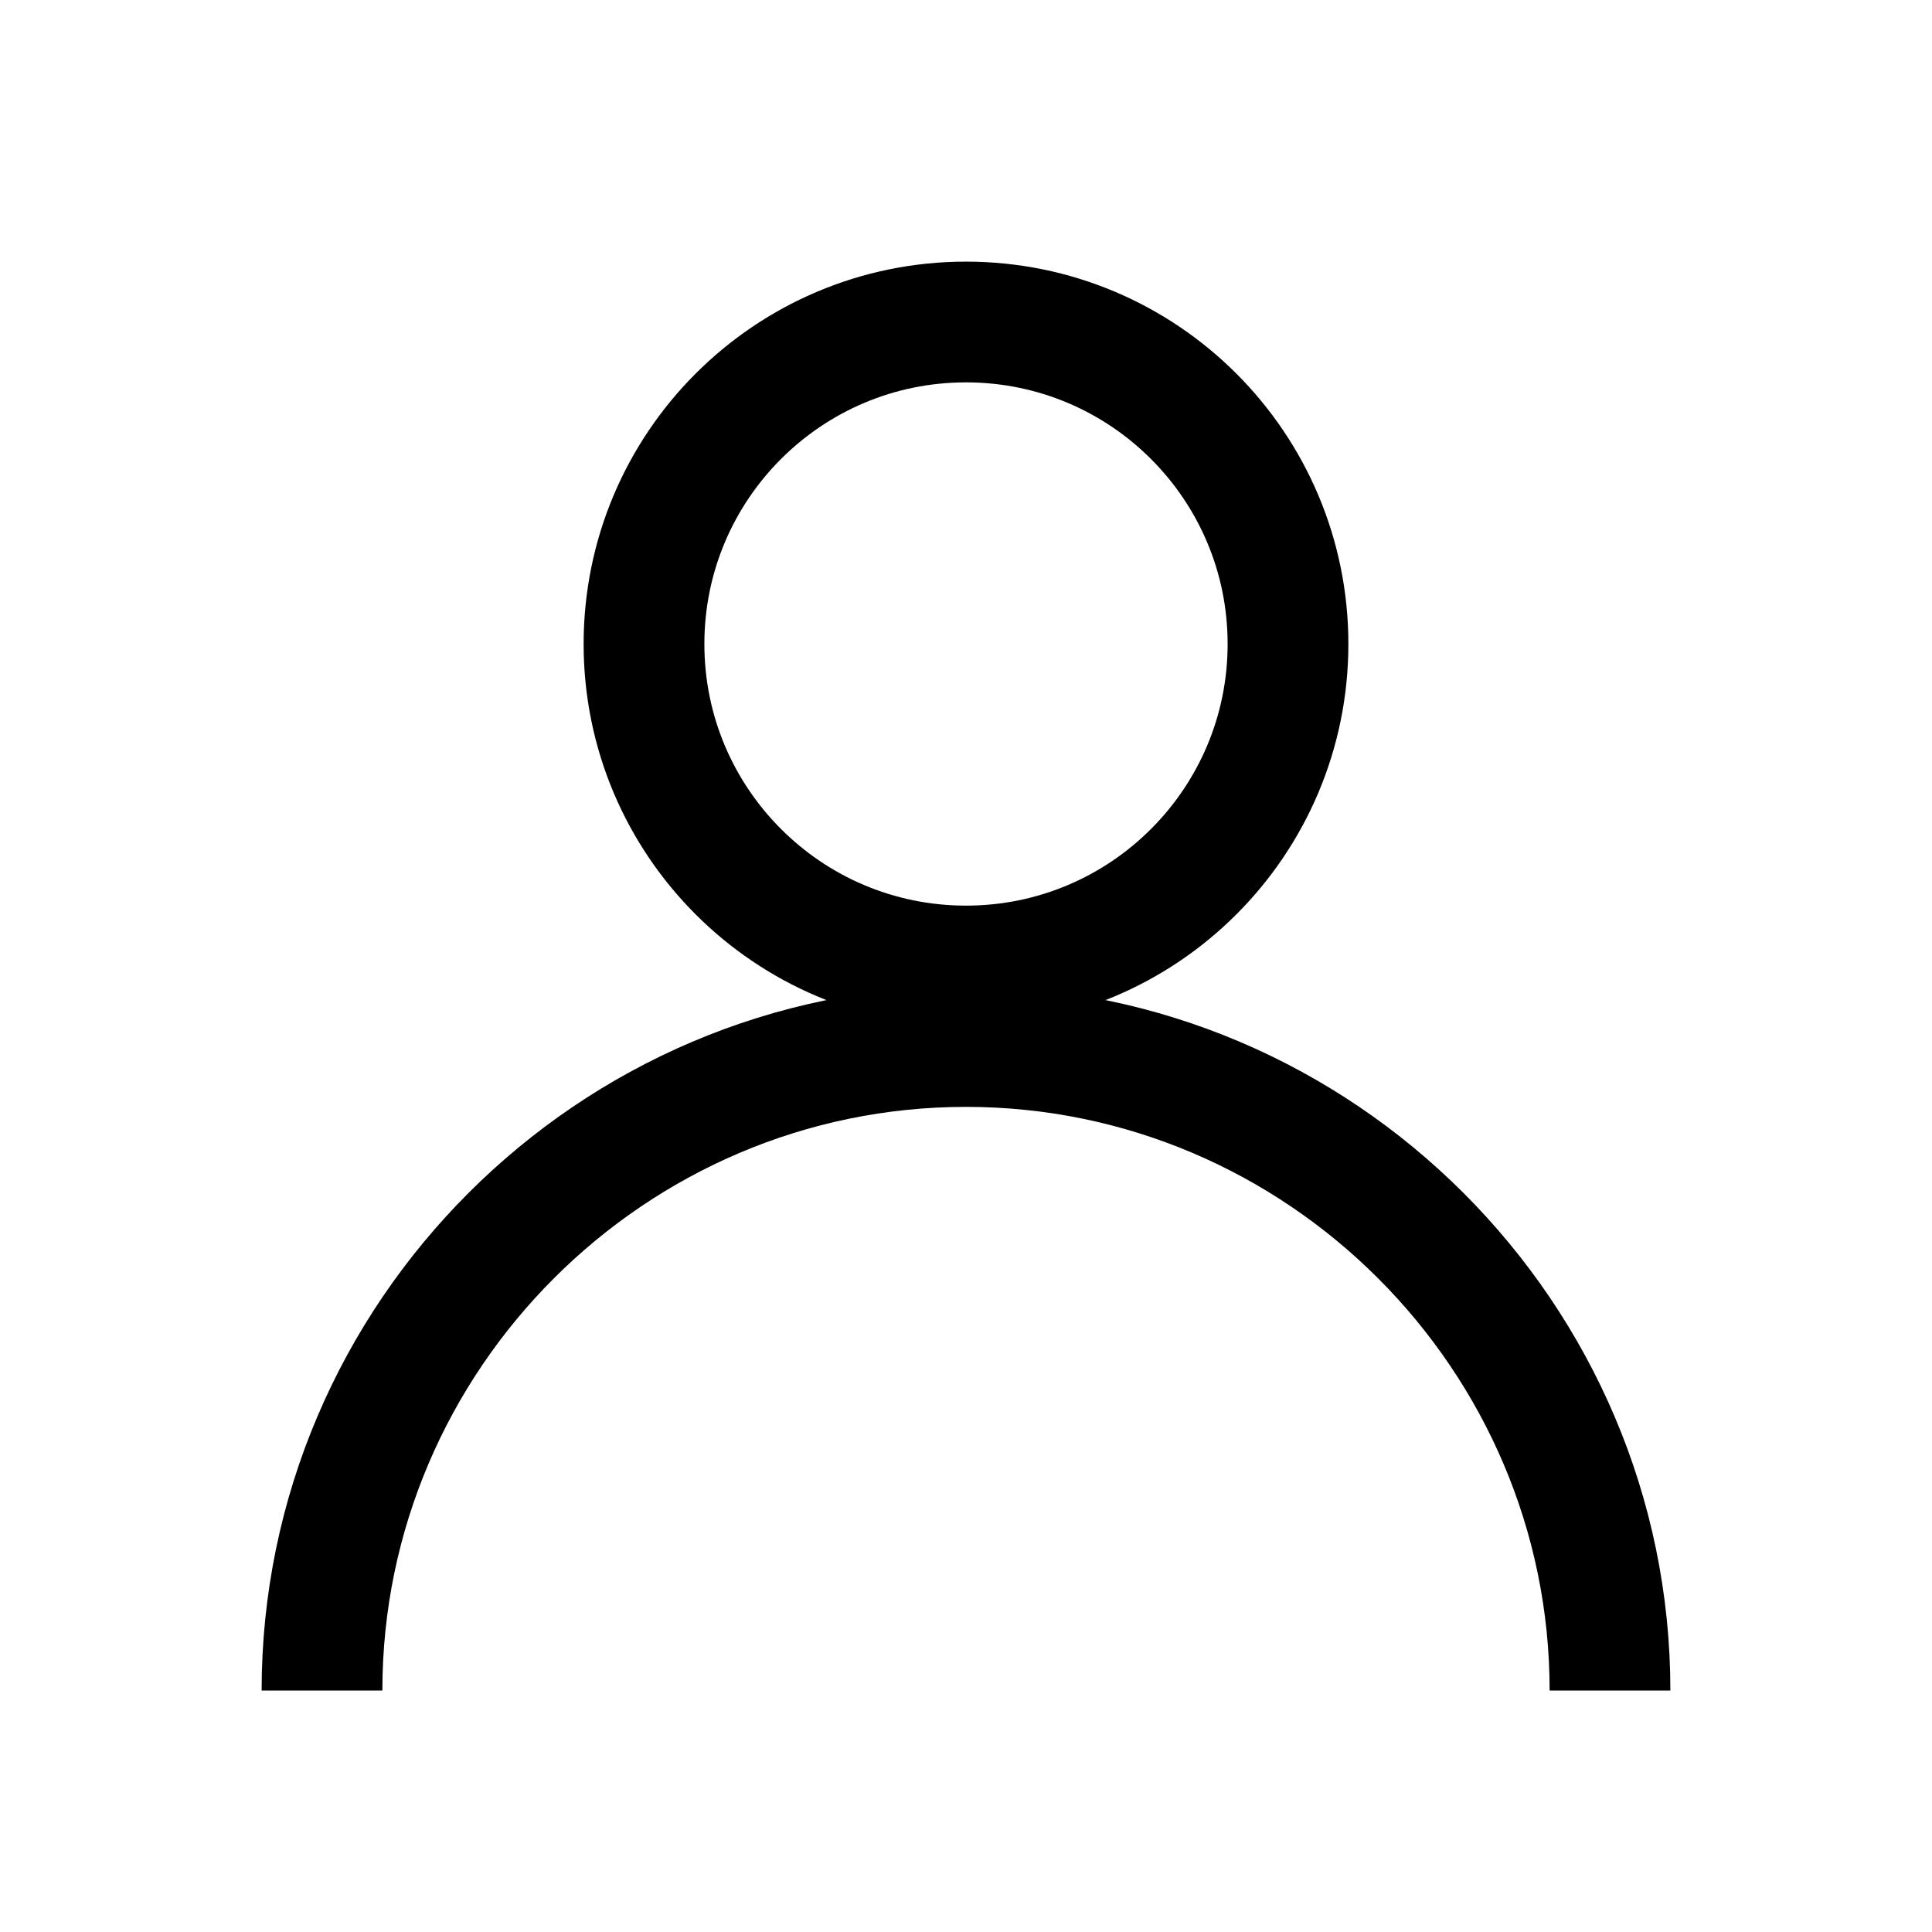
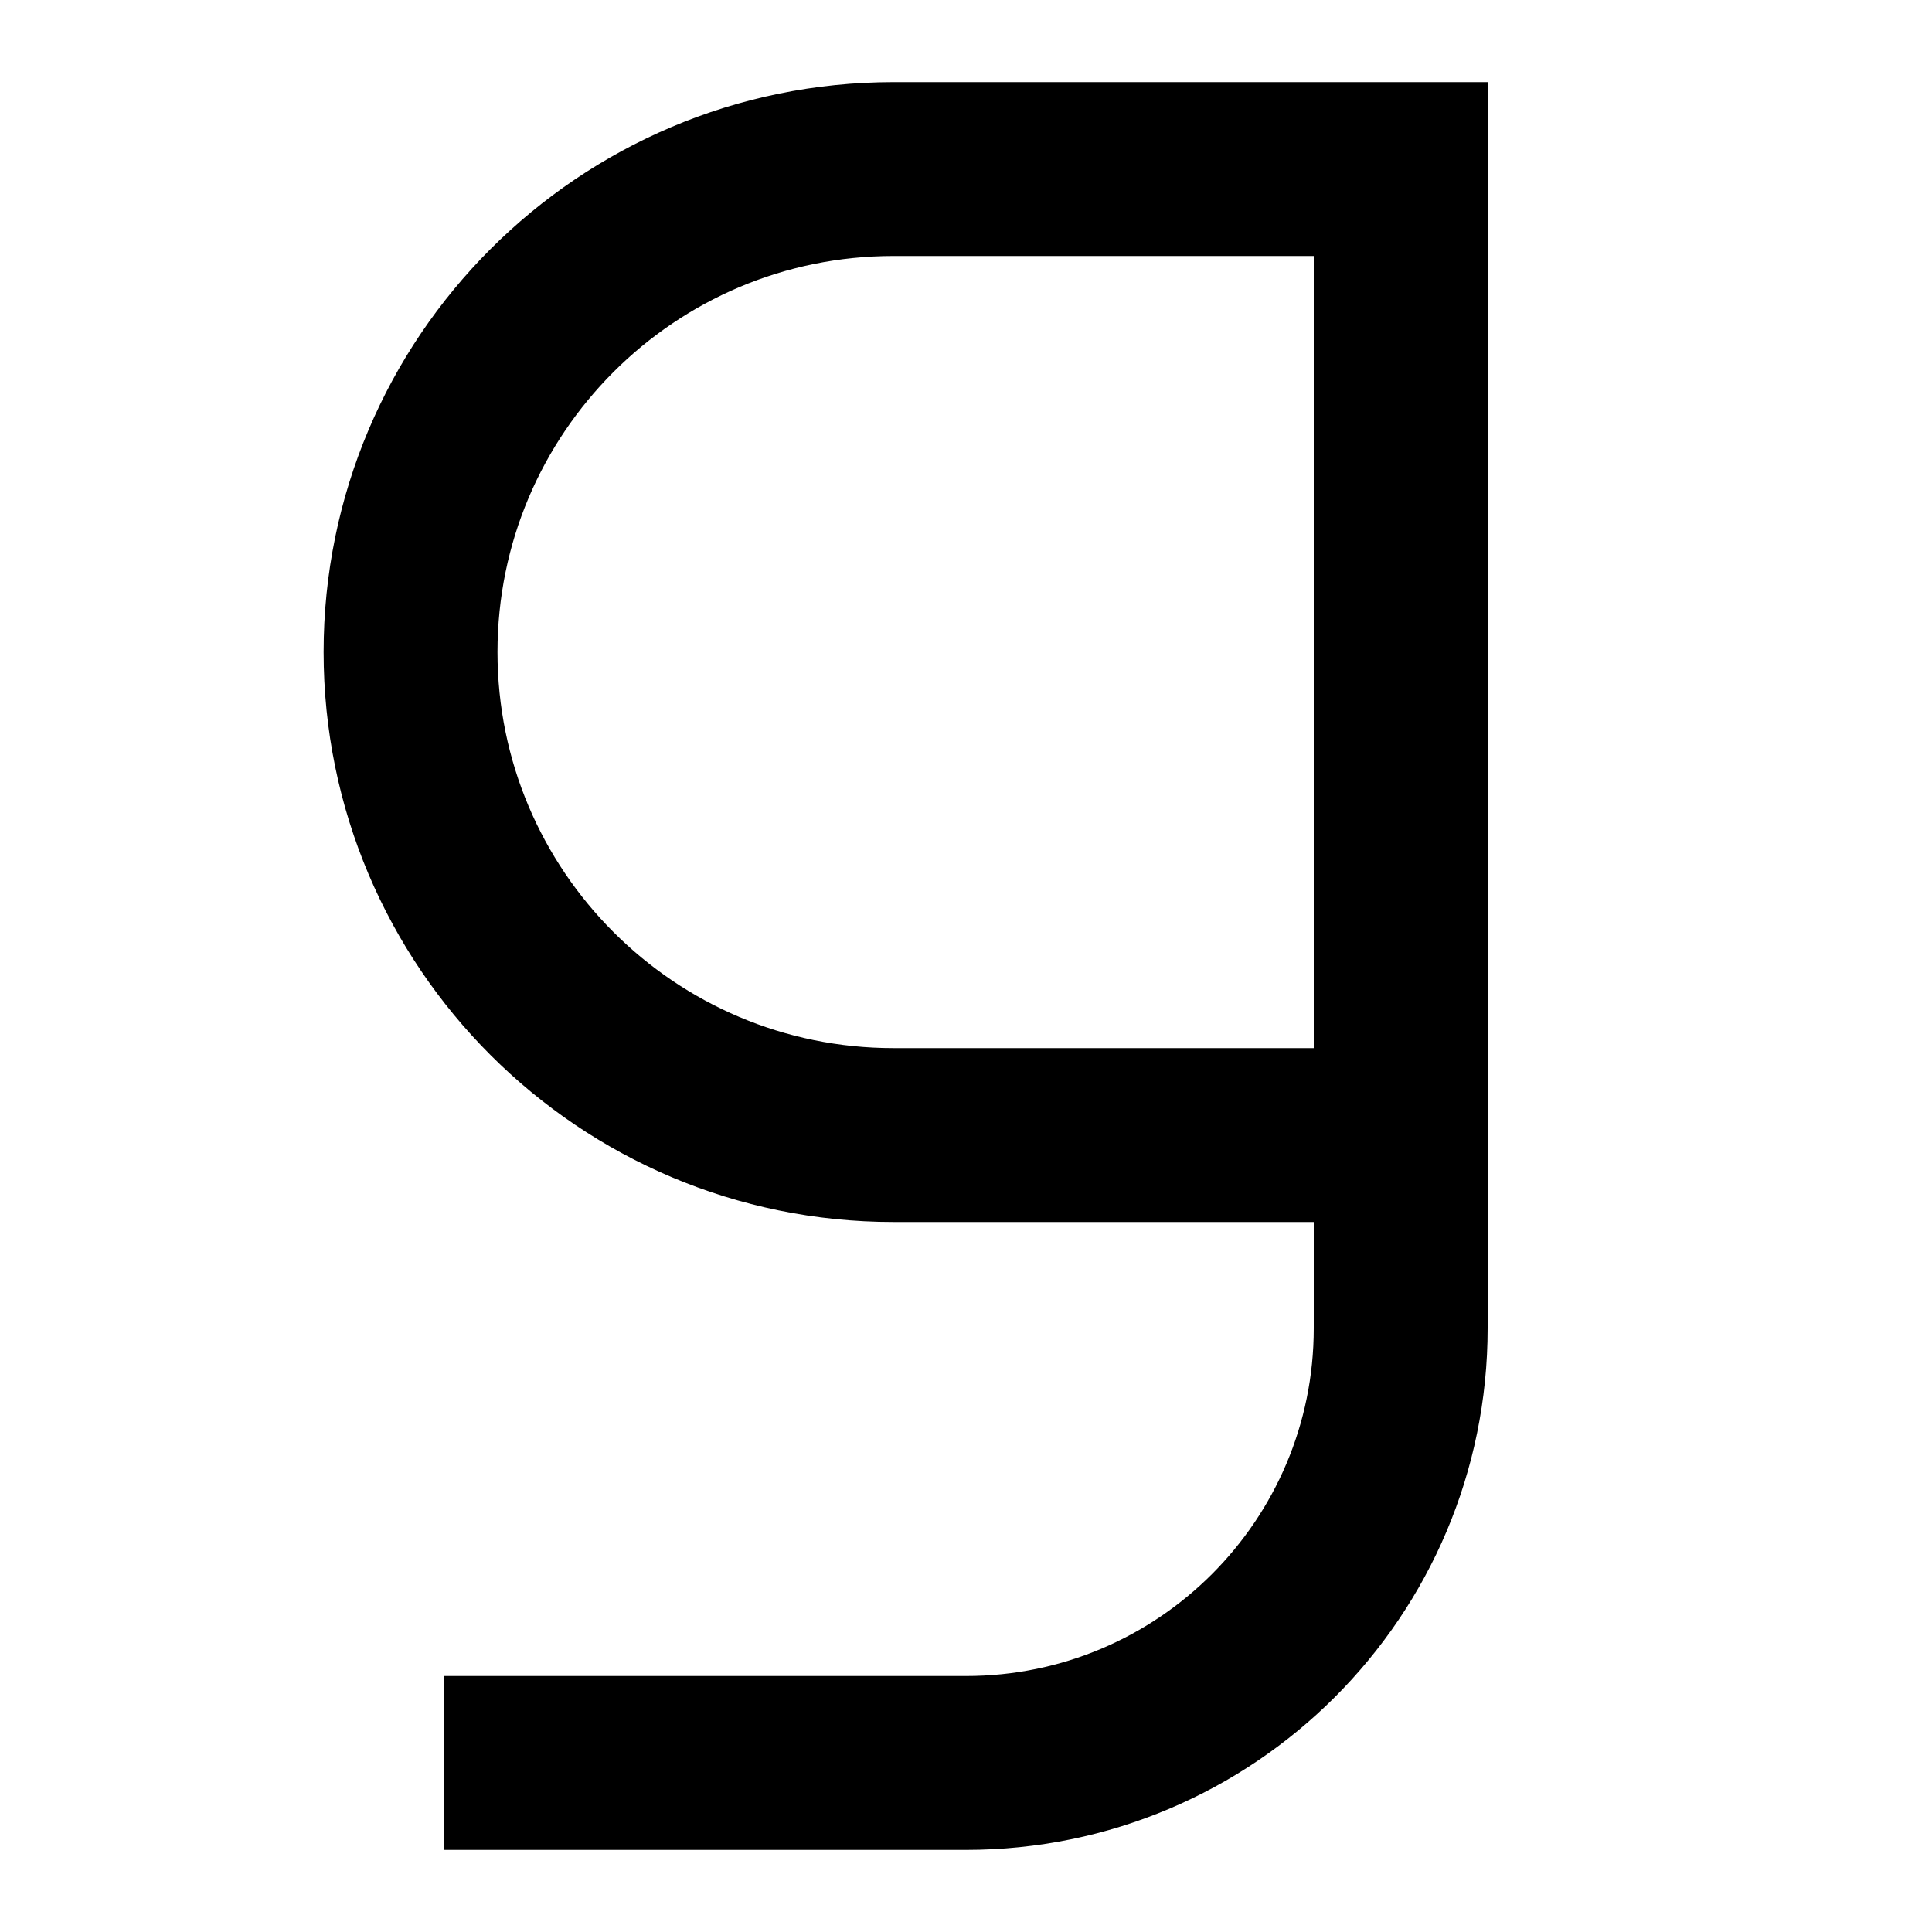
- <svg xmlns="http://www.w3.org/2000/svg" width="24" height="24" viewBox="0 0 24 24" fill="none" stroke="currentColor" stroke-width="1.5">
-   <circle cx="12" cy="8" r="4" />
-   <path d="M4 21c0-4.4 3.6-8 8-8s8 3.6 8 8" />
+ <svg xmlns="http://www.w3.org/2000/svg" width="24" height="24" viewBox="6 6.75 20 20" fill="none" stroke="currentColor" stroke-width="1.8">
+   <path d="M20.5 8.5V20.5A4.5 4.5 0 0 1 16 25H11.5M15.25 8.5A5 5 0 1 0 15.25 18.5H20.5V8.5Z" stroke-linecap="square" />
</svg>
